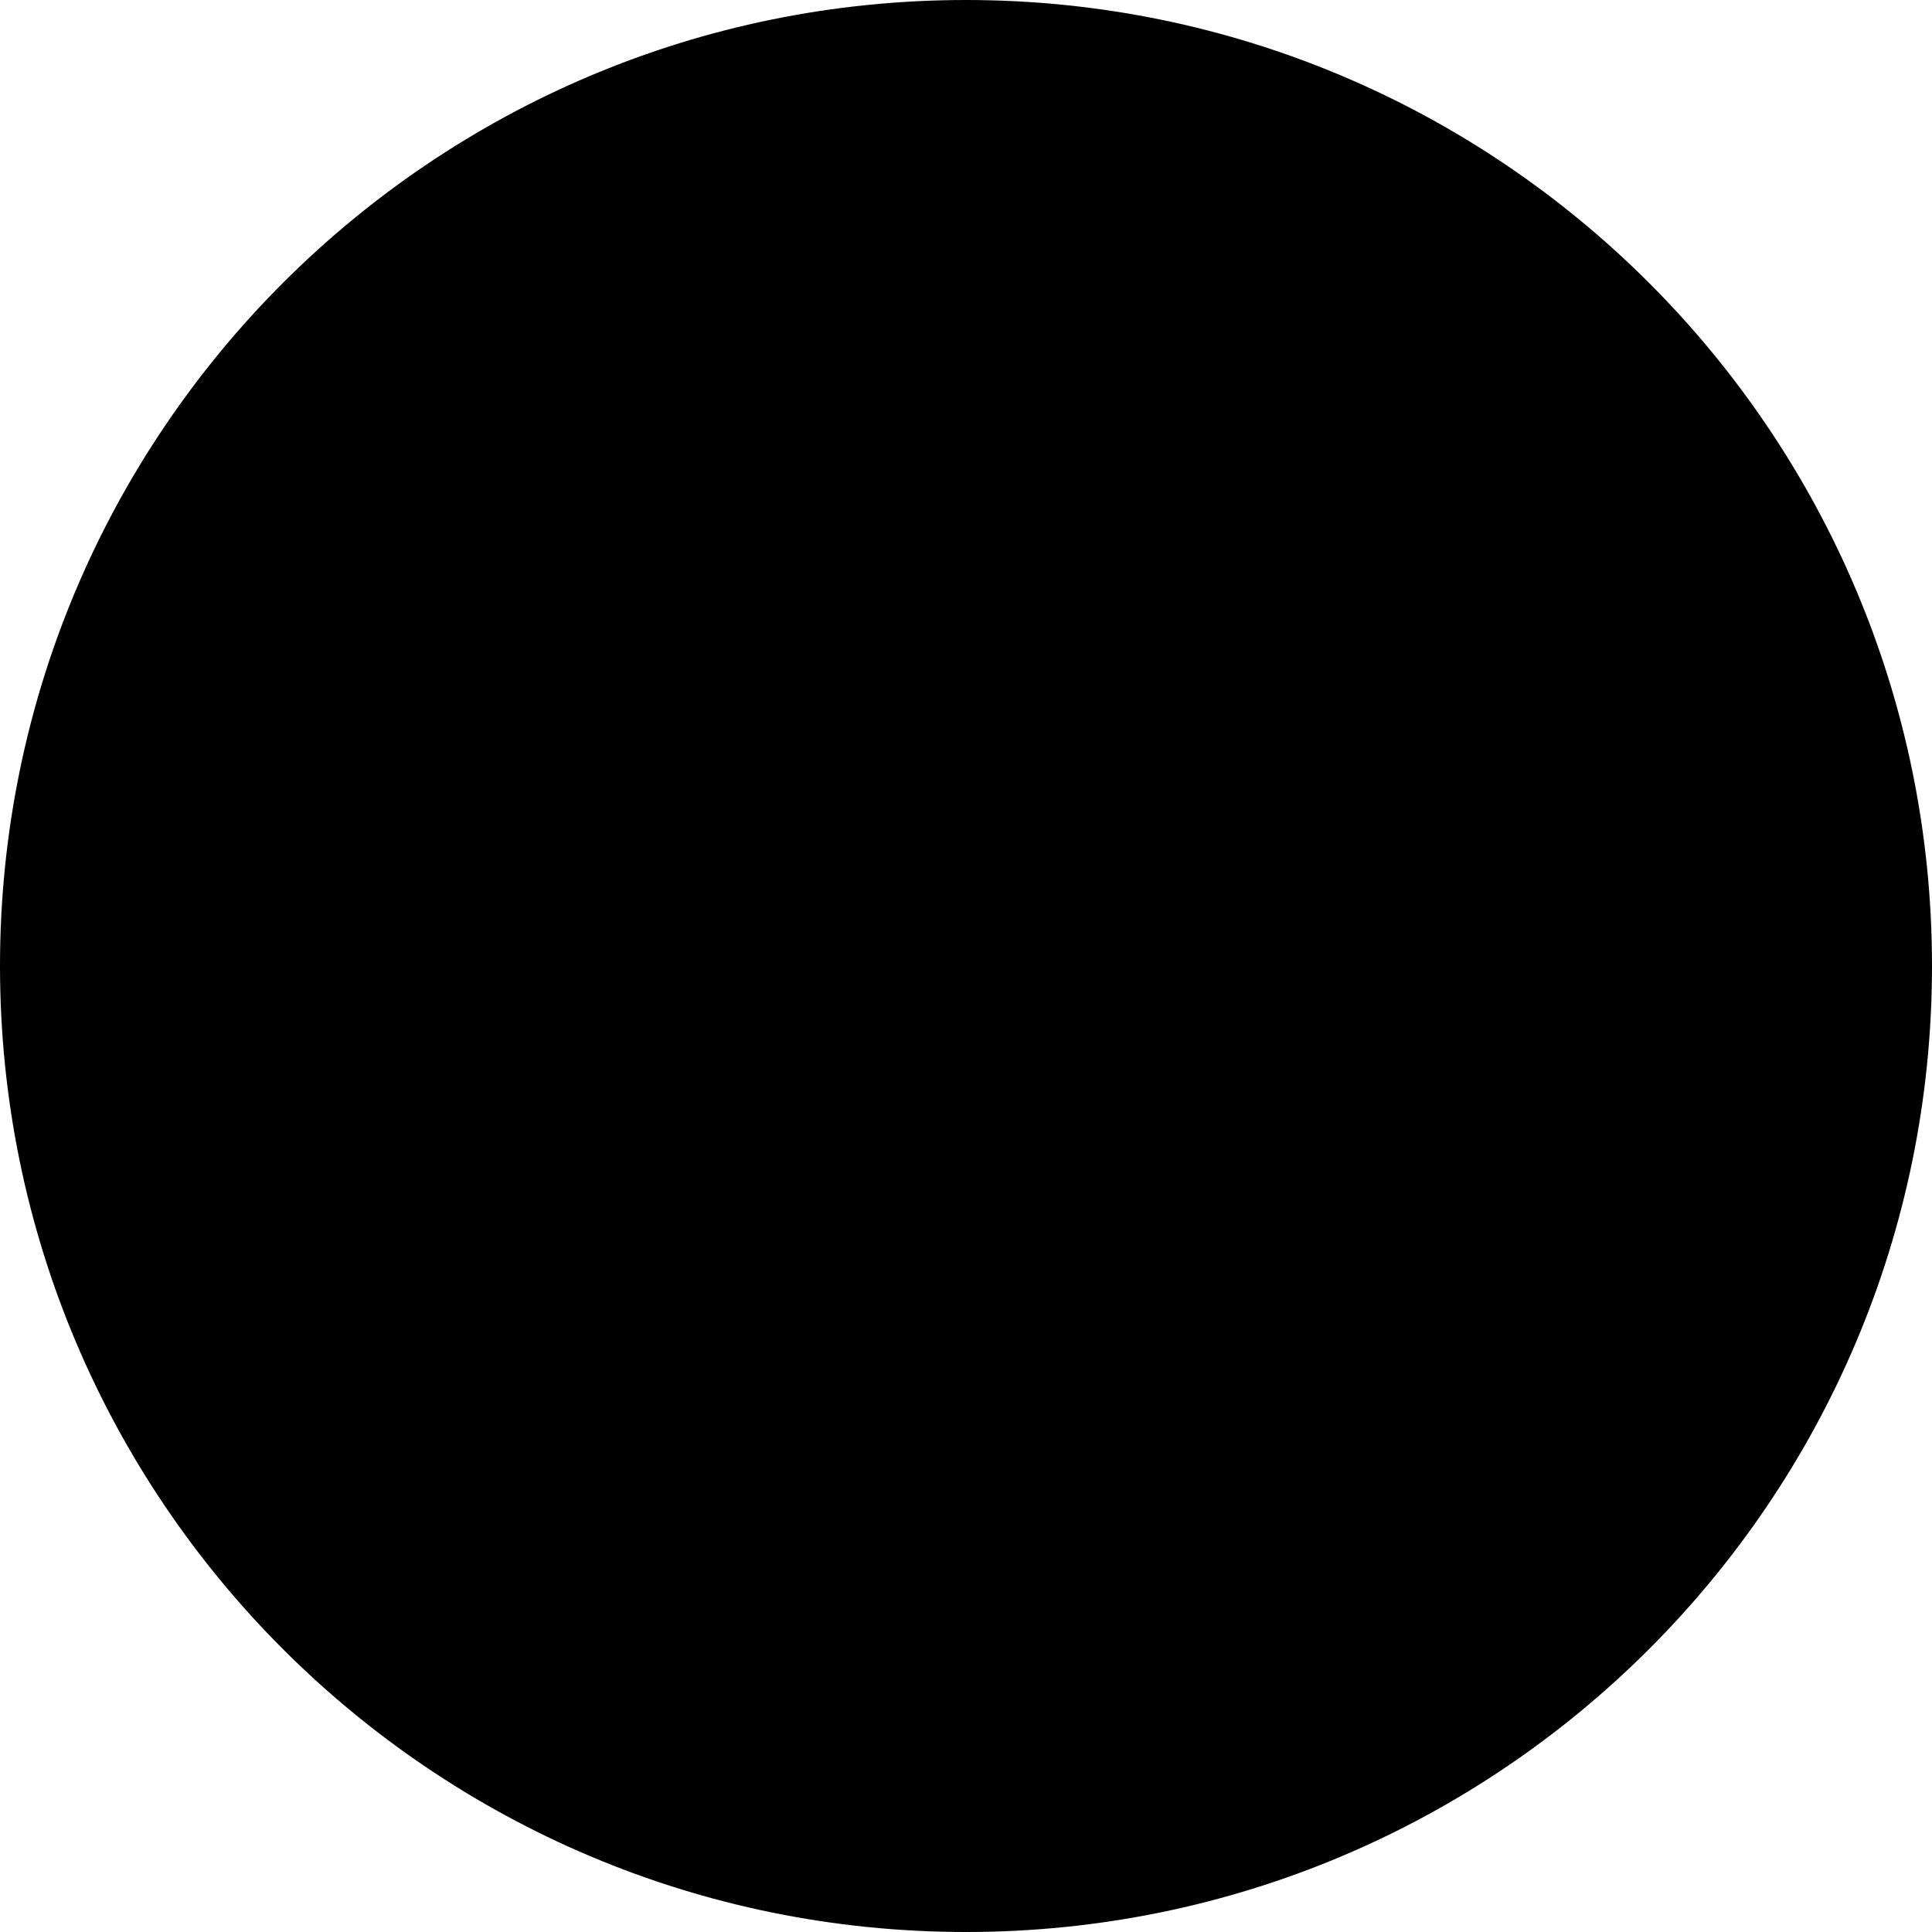
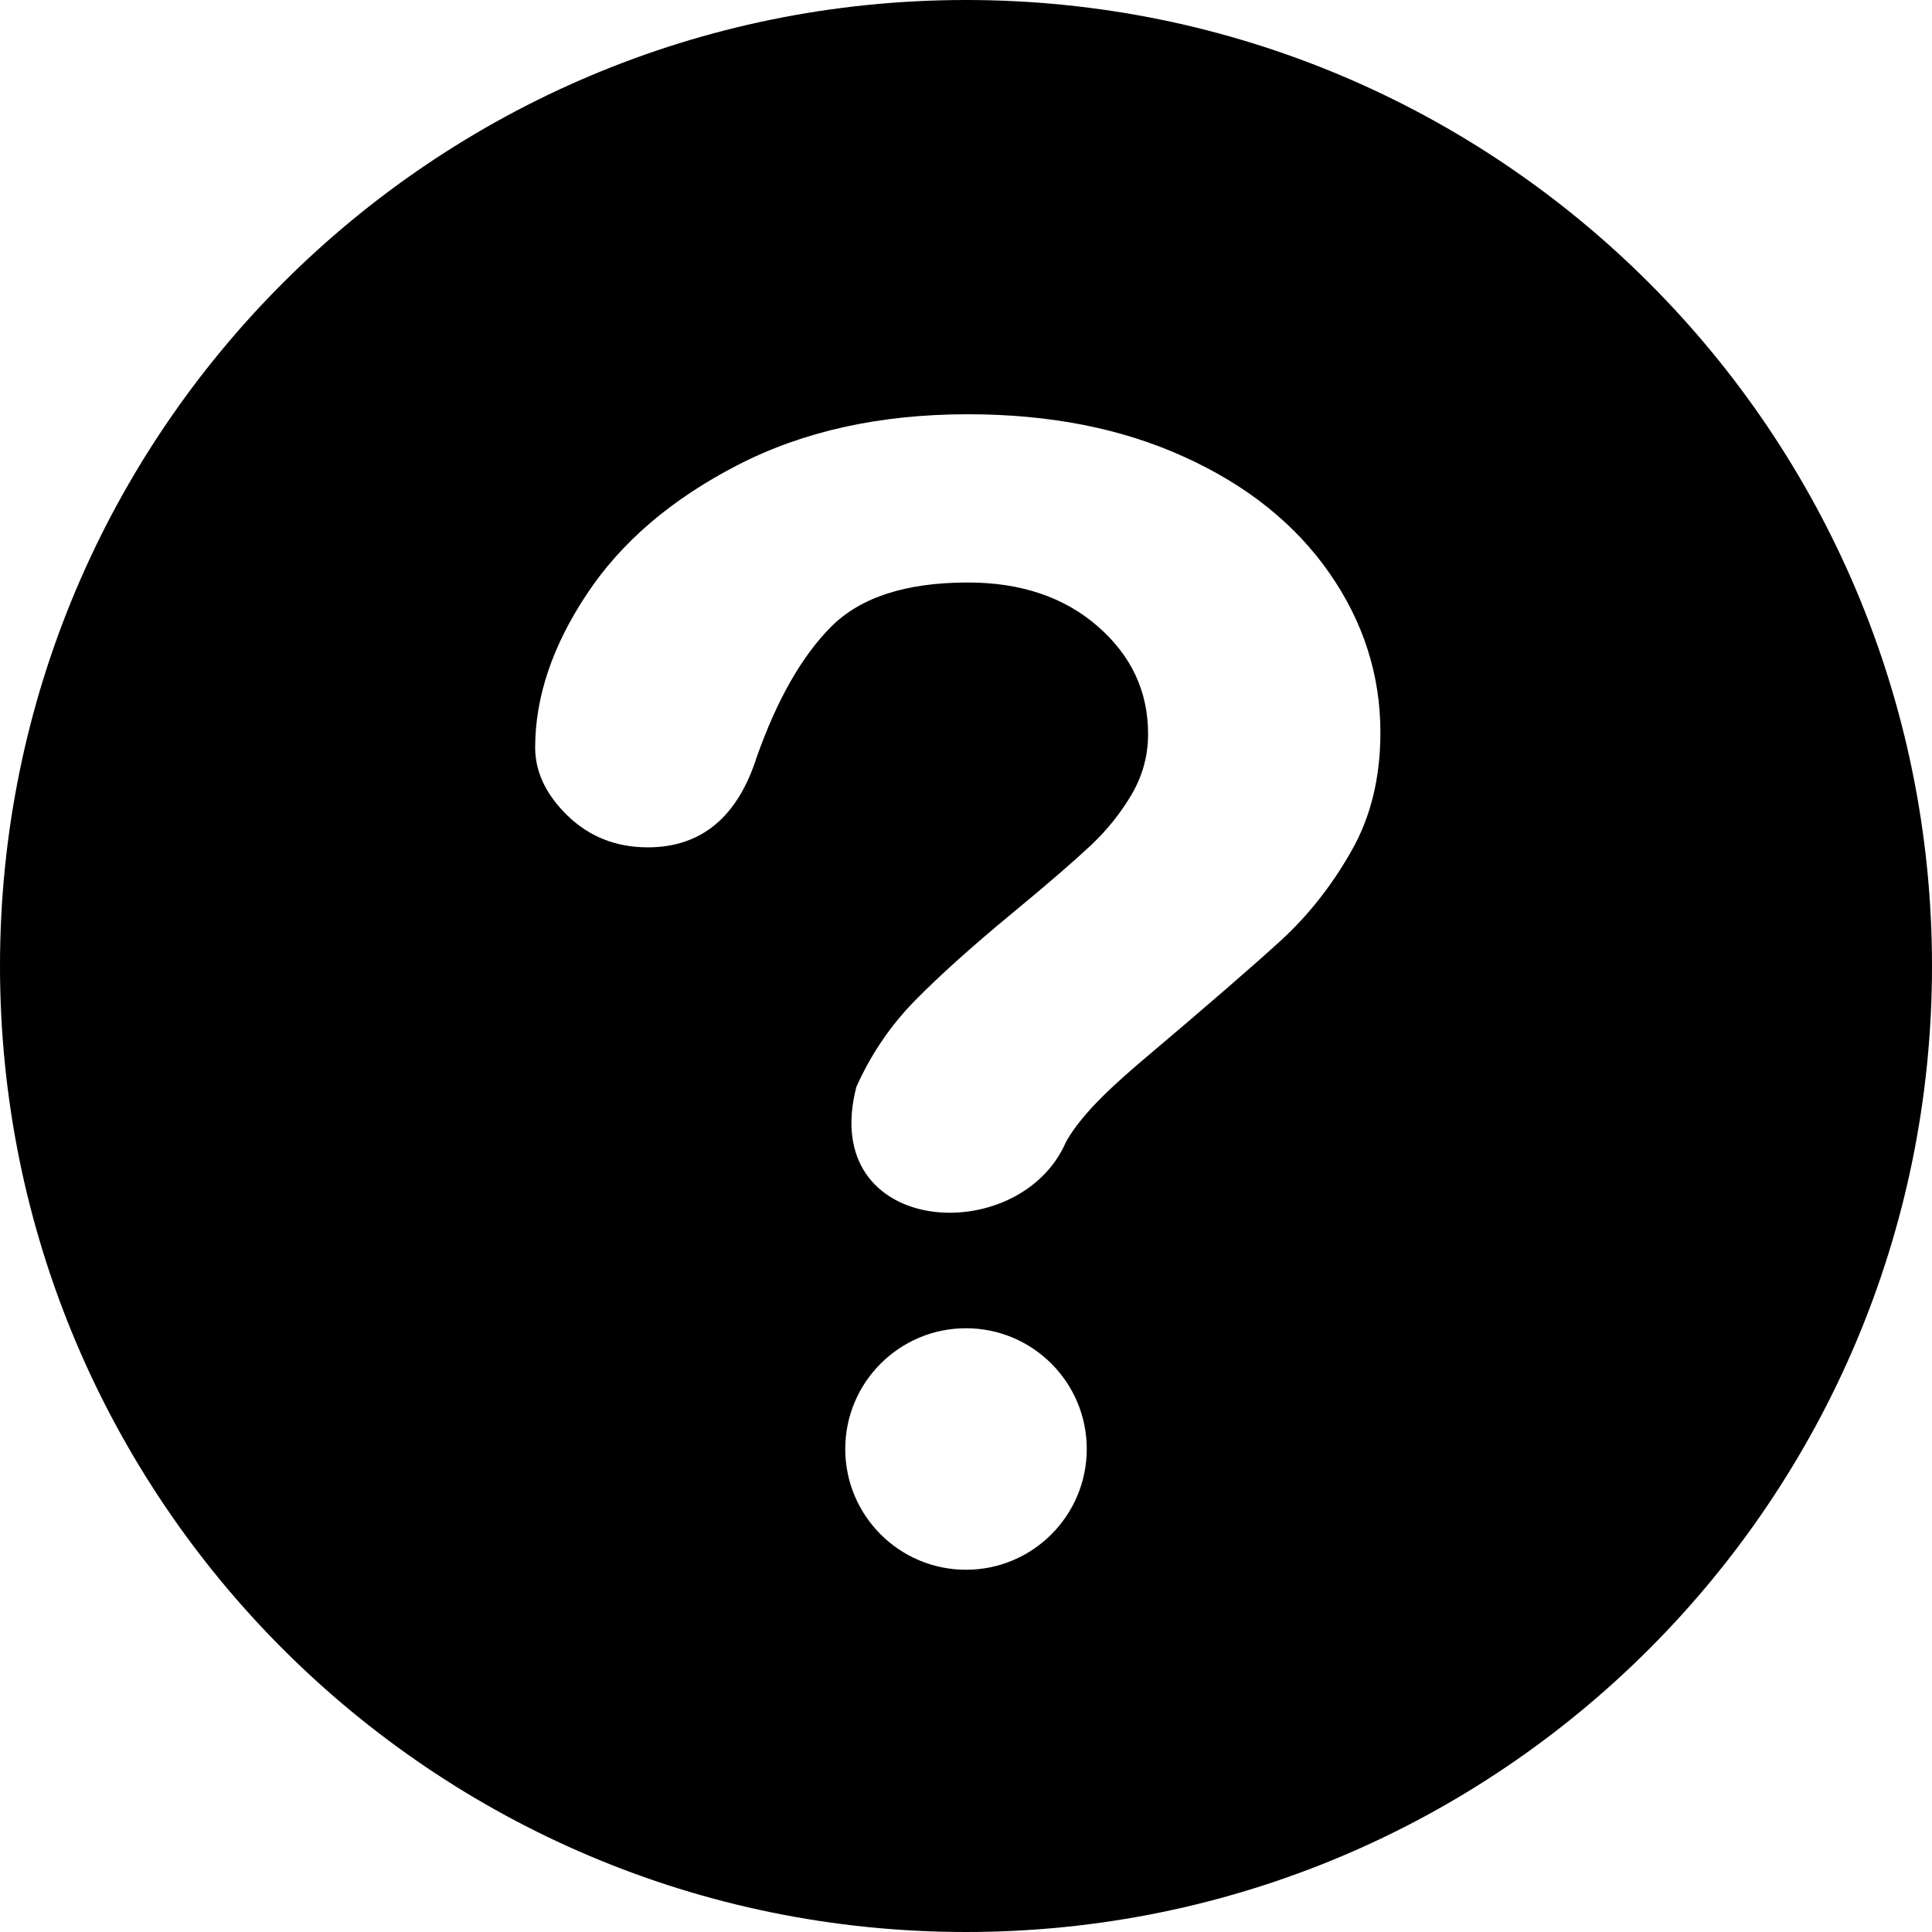
<svg xmlns="http://www.w3.org/2000/svg" fill="#000000" viewBox="0 0 12 12">
-   <path d="M6,12 C2.686,12 0,9.314 0,6 C0,2.686 2.686,0 6,0 C9.314,0 12,2.686 12,6 C12,9.314 9.314,12 6,12 Z M3.324,4.643 C3.324,4.33 3.431,4.012 3.645,3.69 C3.858,3.368 4.17,3.101 4.579,2.89 C4.989,2.678 5.466,2.573 6.012,2.573 C6.52,2.573 6.968,2.661 7.356,2.838 C7.745,3.014 8.045,3.255 8.257,3.559 C8.468,3.862 8.574,4.193 8.574,4.549 C8.574,4.83 8.514,5.076 8.393,5.287 C8.273,5.499 8.129,5.681 7.963,5.835 C7.796,5.988 7.498,6.247 7.068,6.61 C6.949,6.712 6.853,6.802 6.781,6.88 C6.71,6.958 6.656,7.029 6.621,7.093 C6.332,7.76 5.078,7.685 5.319,6.751 C5.41,6.548 5.531,6.37 5.682,6.216 C5.832,6.063 6.035,5.88 6.291,5.669 C6.515,5.484 6.676,5.344 6.776,5.25 C6.876,5.156 6.96,5.051 7.028,4.936 C7.096,4.82 7.131,4.695 7.131,4.559 C7.131,4.295 7.027,4.072 6.818,3.89 C6.61,3.709 6.341,3.618 6.012,3.618 C5.627,3.618 5.344,3.71 5.162,3.893 C4.98,4.076 4.826,4.346 4.7,4.703 C4.581,5.076 4.355,5.263 4.023,5.263 C3.827,5.263 3.661,5.197 3.526,5.067 C3.392,4.937 3.324,4.795 3.324,4.643 Z M6,9.75 C5.586,9.75 5.25,9.414 5.25,9 C5.25,8.586 5.586,8.25 6,8.25 C6.414,8.25 6.75,8.586 6.75,9 C6.75,9.414 6.414,9.75 6,9.75 Z" />
+   <path fill-rule="evenodd" d="M6,12 C2.686,12 0,9.314 0,6 C0,2.686 2.686,0 6,0 C9.314,0 12,2.686 12,6 C12,9.314 9.314,12 6,12 Z M3.324,4.643 C3.324,4.33 3.431,4.012 3.645,3.69 C3.858,3.368 4.17,3.101 4.579,2.89 C4.989,2.678 5.466,2.573 6.012,2.573 C6.52,2.573 6.968,2.661 7.356,2.838 C7.745,3.014 8.045,3.255 8.257,3.559 C8.468,3.862 8.574,4.193 8.574,4.549 C8.574,4.83 8.514,5.076 8.393,5.287 C8.273,5.499 8.129,5.681 7.963,5.835 C7.796,5.988 7.498,6.247 7.068,6.61 C6.949,6.712 6.853,6.802 6.781,6.88 C6.71,6.958 6.656,7.029 6.621,7.093 C6.332,7.76 5.078,7.685 5.319,6.751 C5.41,6.548 5.531,6.37 5.682,6.216 C5.832,6.063 6.035,5.88 6.291,5.669 C6.515,5.484 6.676,5.344 6.776,5.25 C6.876,5.156 6.96,5.051 7.028,4.936 C7.096,4.82 7.131,4.695 7.131,4.559 C7.131,4.295 7.027,4.072 6.818,3.89 C6.61,3.709 6.341,3.618 6.012,3.618 C5.627,3.618 5.344,3.71 5.162,3.893 C4.98,4.076 4.826,4.346 4.7,4.703 C4.581,5.076 4.355,5.263 4.023,5.263 C3.827,5.263 3.661,5.197 3.526,5.067 C3.392,4.937 3.324,4.795 3.324,4.643 Z M6,9.75 C5.586,9.75 5.25,9.414 5.25,9 C5.25,8.586 5.586,8.25 6,8.25 C6.414,8.25 6.75,8.586 6.75,9 C6.75,9.414 6.414,9.75 6,9.75 Z" />
</svg>
